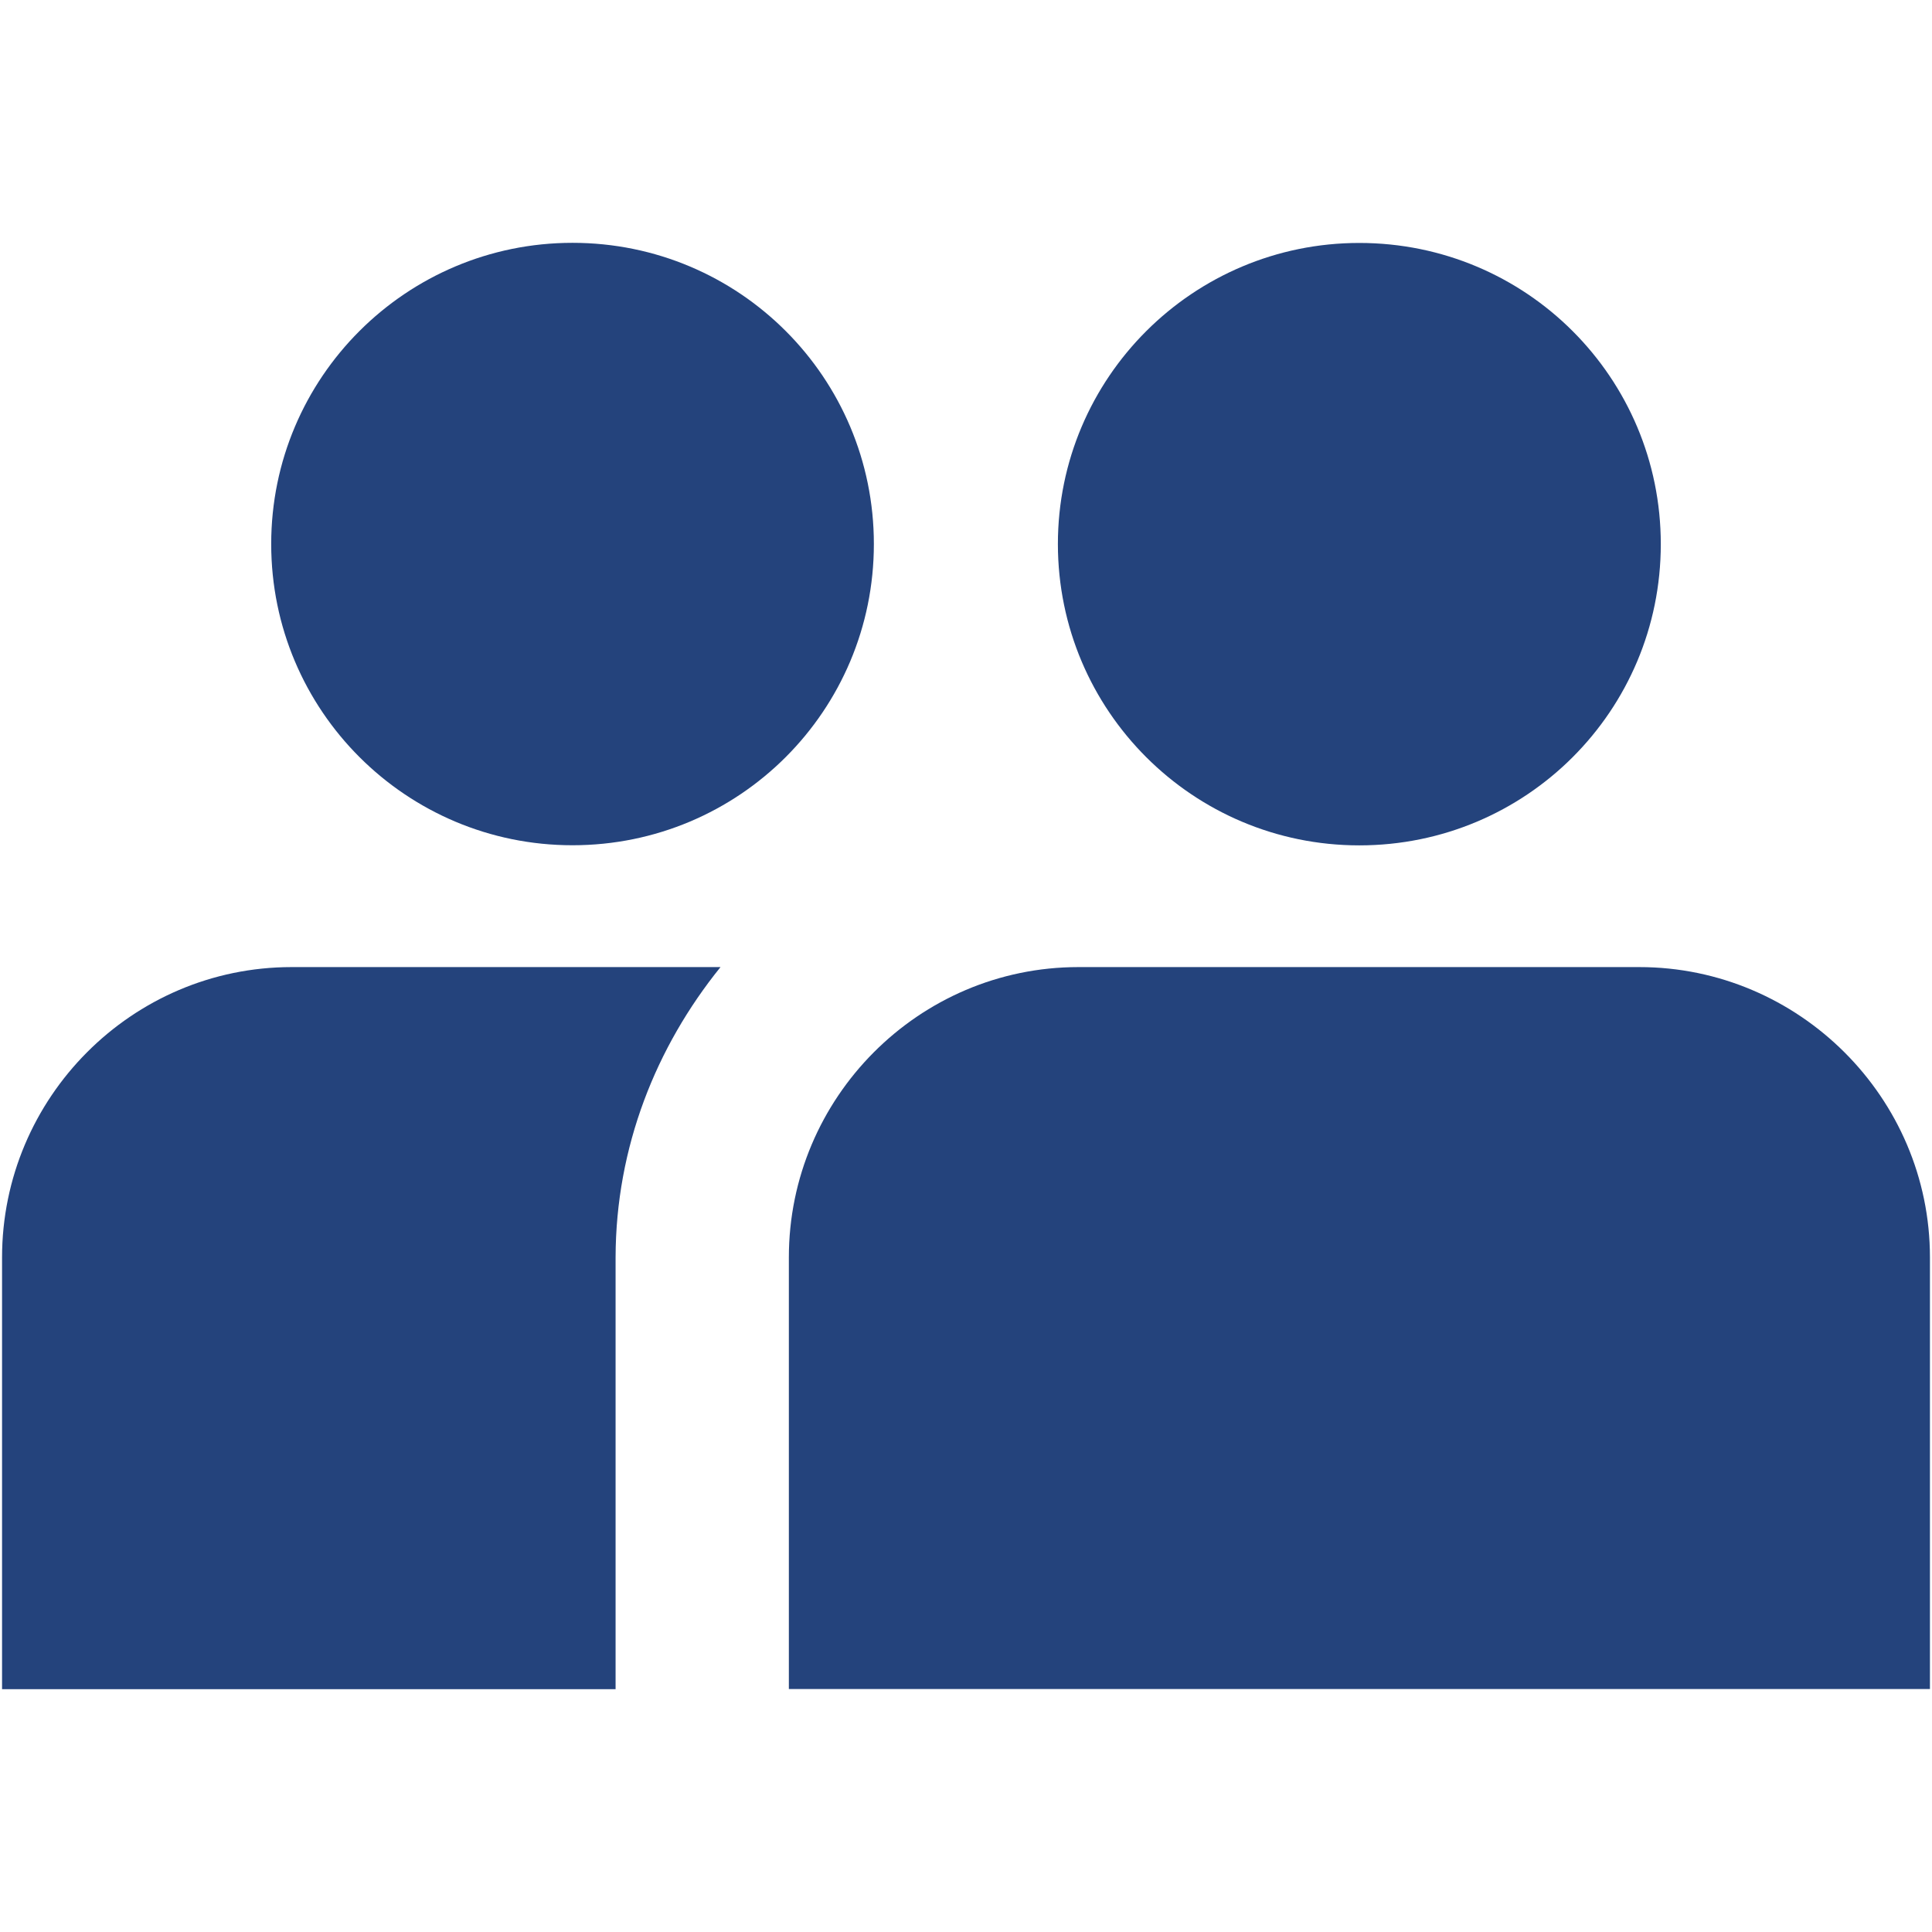
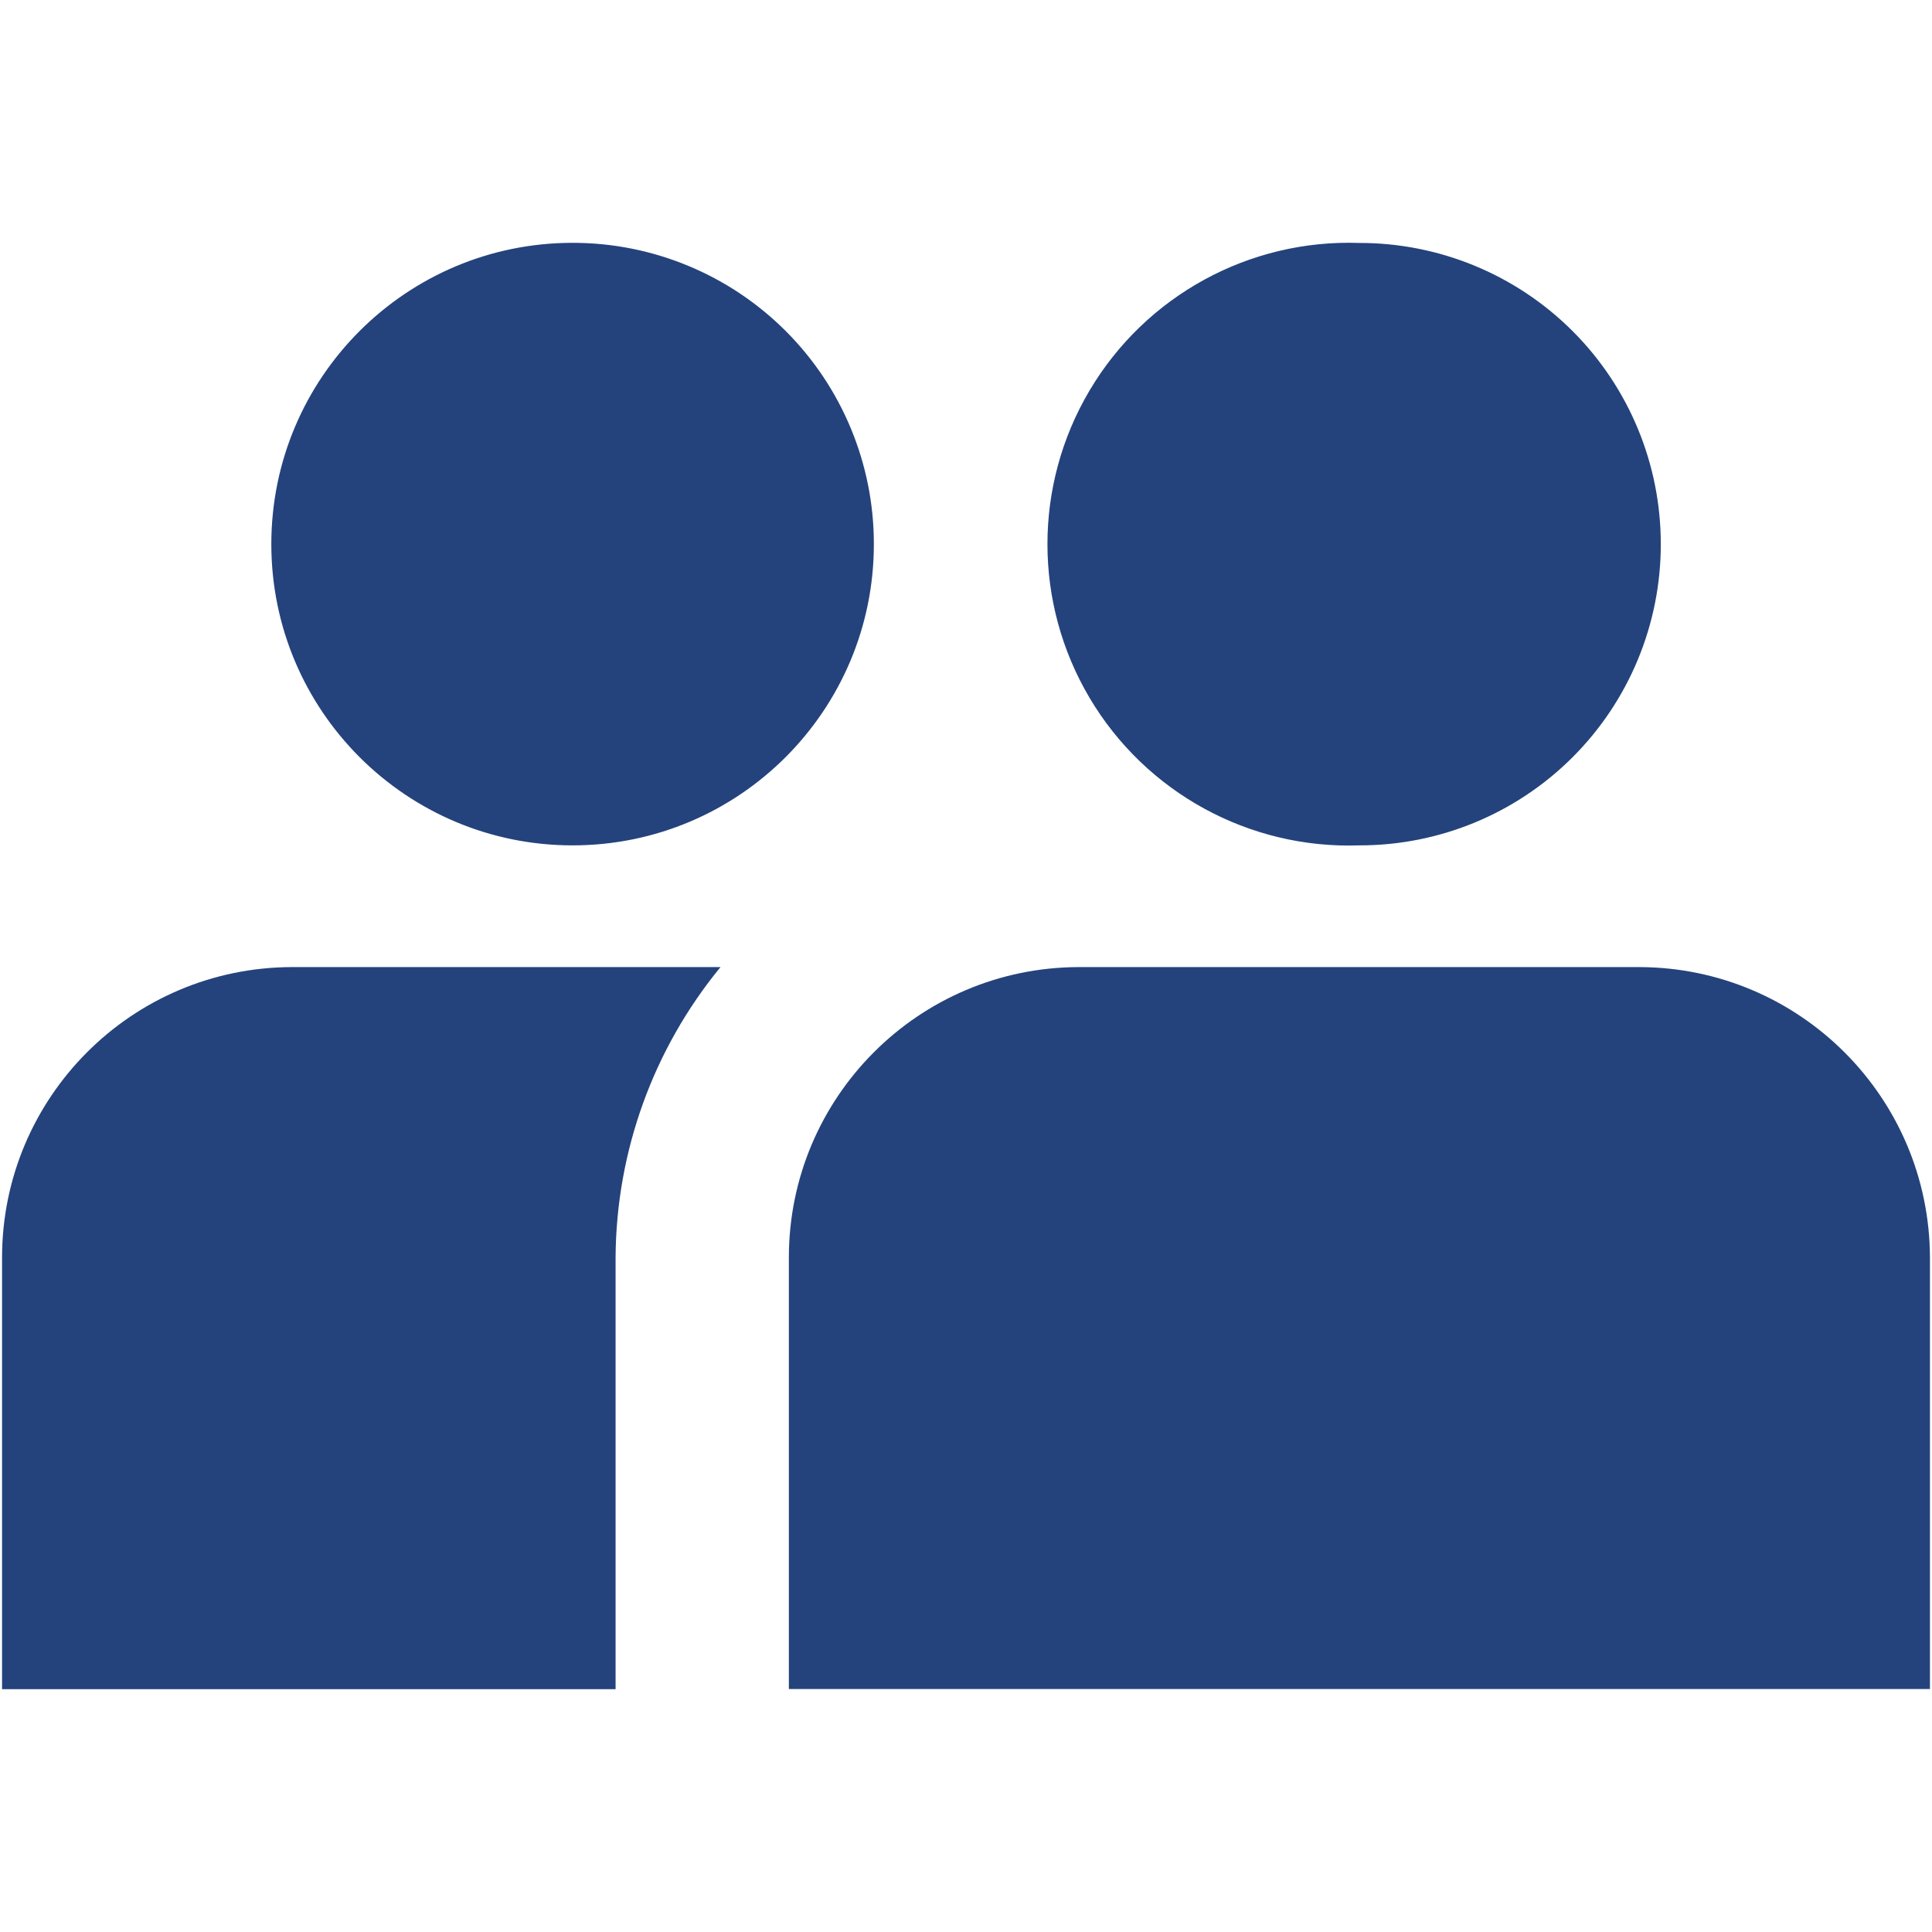
- <svg xmlns="http://www.w3.org/2000/svg" width="16px" height="16px" viewBox="0 0 16 16" shape-rendering="geometricPrecision" fill="#24437c">
-   <path d="M11.257,7.001c1.382,0,2.497-1.115,2.497-2.495c0-1.378-1.114-2.494-2.497-2.494c-1.377,0-2.496,1.116-2.496,2.494 C8.762,5.886,9.88,7.001,11.257,7.001z M0.017,10.414v3.575h5.081v-3.576C5.1,9.499,5.433,8.67,5.967,8.009H2.415 C1.092,8.009,0.017,9.091,0.017,10.414z M13.576,8.009H8.931c-1.323,0-2.398,1.082-2.398,2.404v3.575h9.45v-3.575 C15.983,9.091,14.899,8.009,13.576,8.009z M4.741,2.011c-1.377,0-2.495,1.116-2.495,2.494c0,1.38,1.118,2.495,2.495,2.495 c1.381,0,2.496-1.115,2.496-2.495C7.237,3.128,6.123,2.011,4.741,2.011z" />
+ <svg xmlns="http://www.w3.org/2000/svg" width="16" height="16" viewBox="0 0 16 16" shape-rendering="geometricPrecision" fill="#24437c">
+   <path d="M11.257 7.001a2.493 2.493 0 0 0 2.497-2.495 2.493 2.493 0 0 0-2.497-2.494 2.496 2.496 0 1 0 0 4.989zM.017 10.414v3.575h5.081v-3.576a3.824 3.824 0 0 1 .869-2.404H2.415a2.406 2.406 0 0 0-2.398 2.405zm13.559-2.405H8.931a2.406 2.406 0 0 0-2.398 2.404v3.575h9.45v-3.575a2.413 2.413 0 0 0-2.407-2.404zM4.741 2.011a2.495 2.495 0 1 0 2.496 2.494 2.493 2.493 0 0 0-2.496-2.494z" />
</svg>
